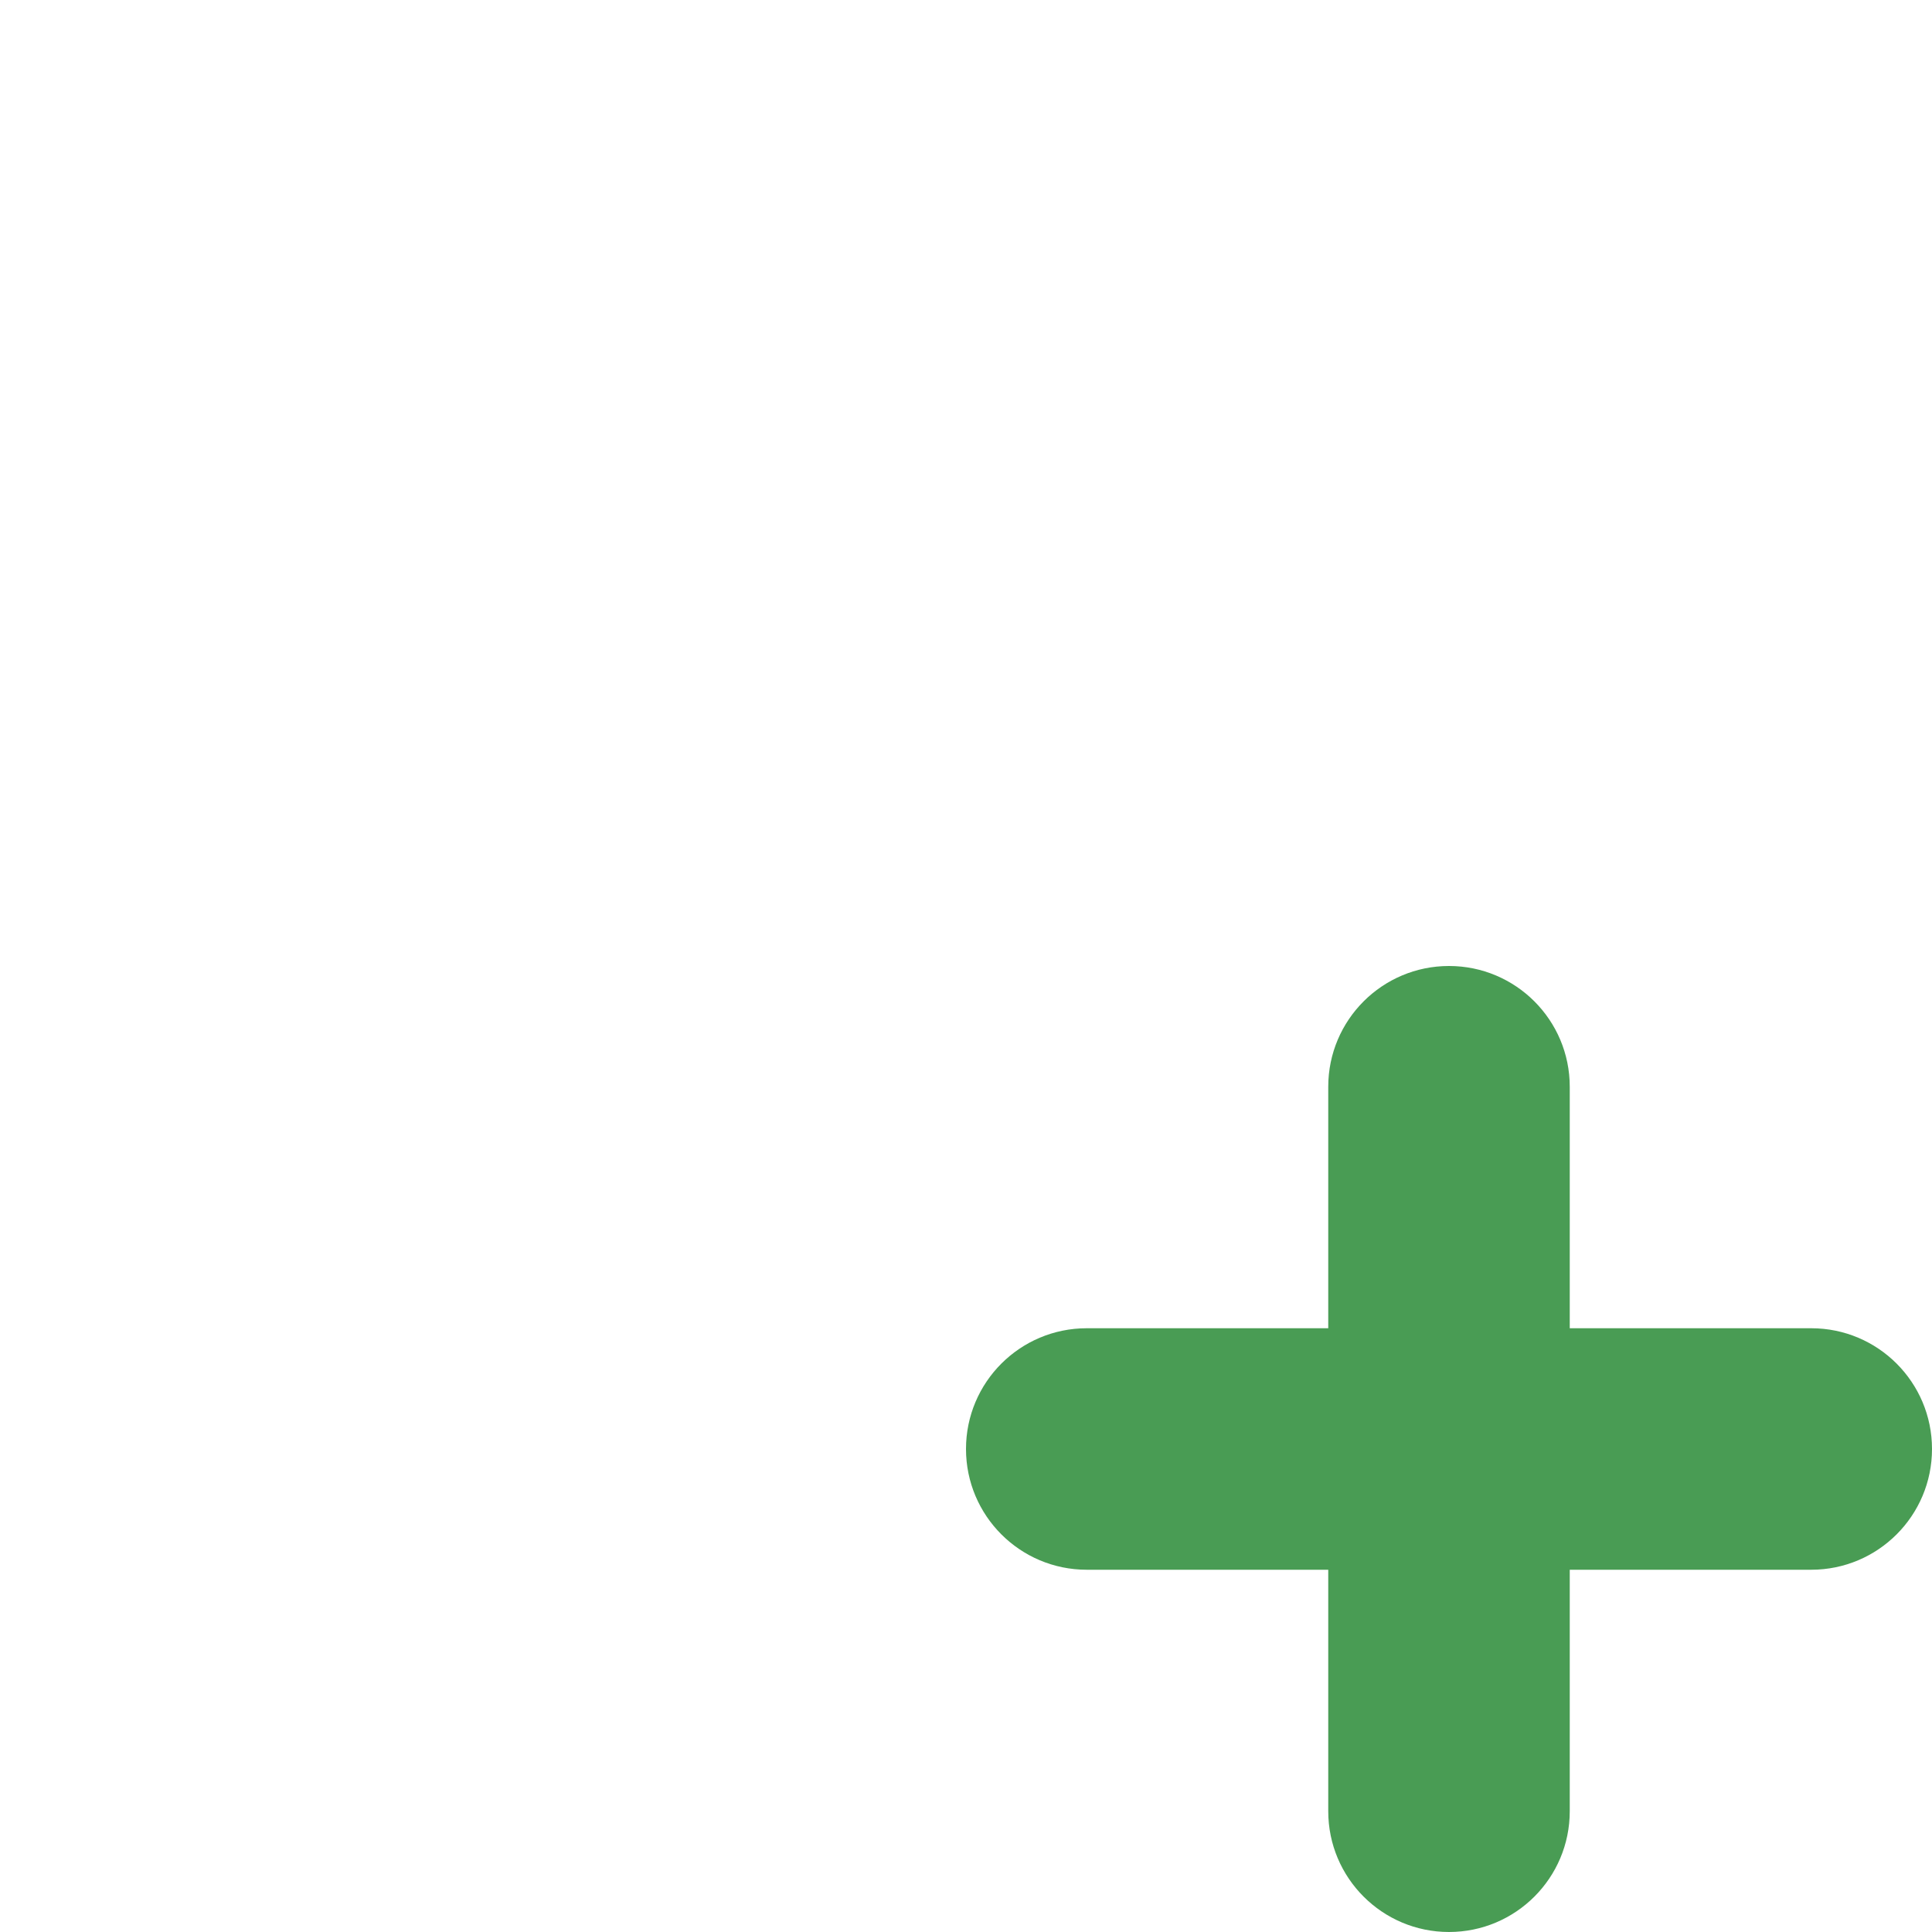
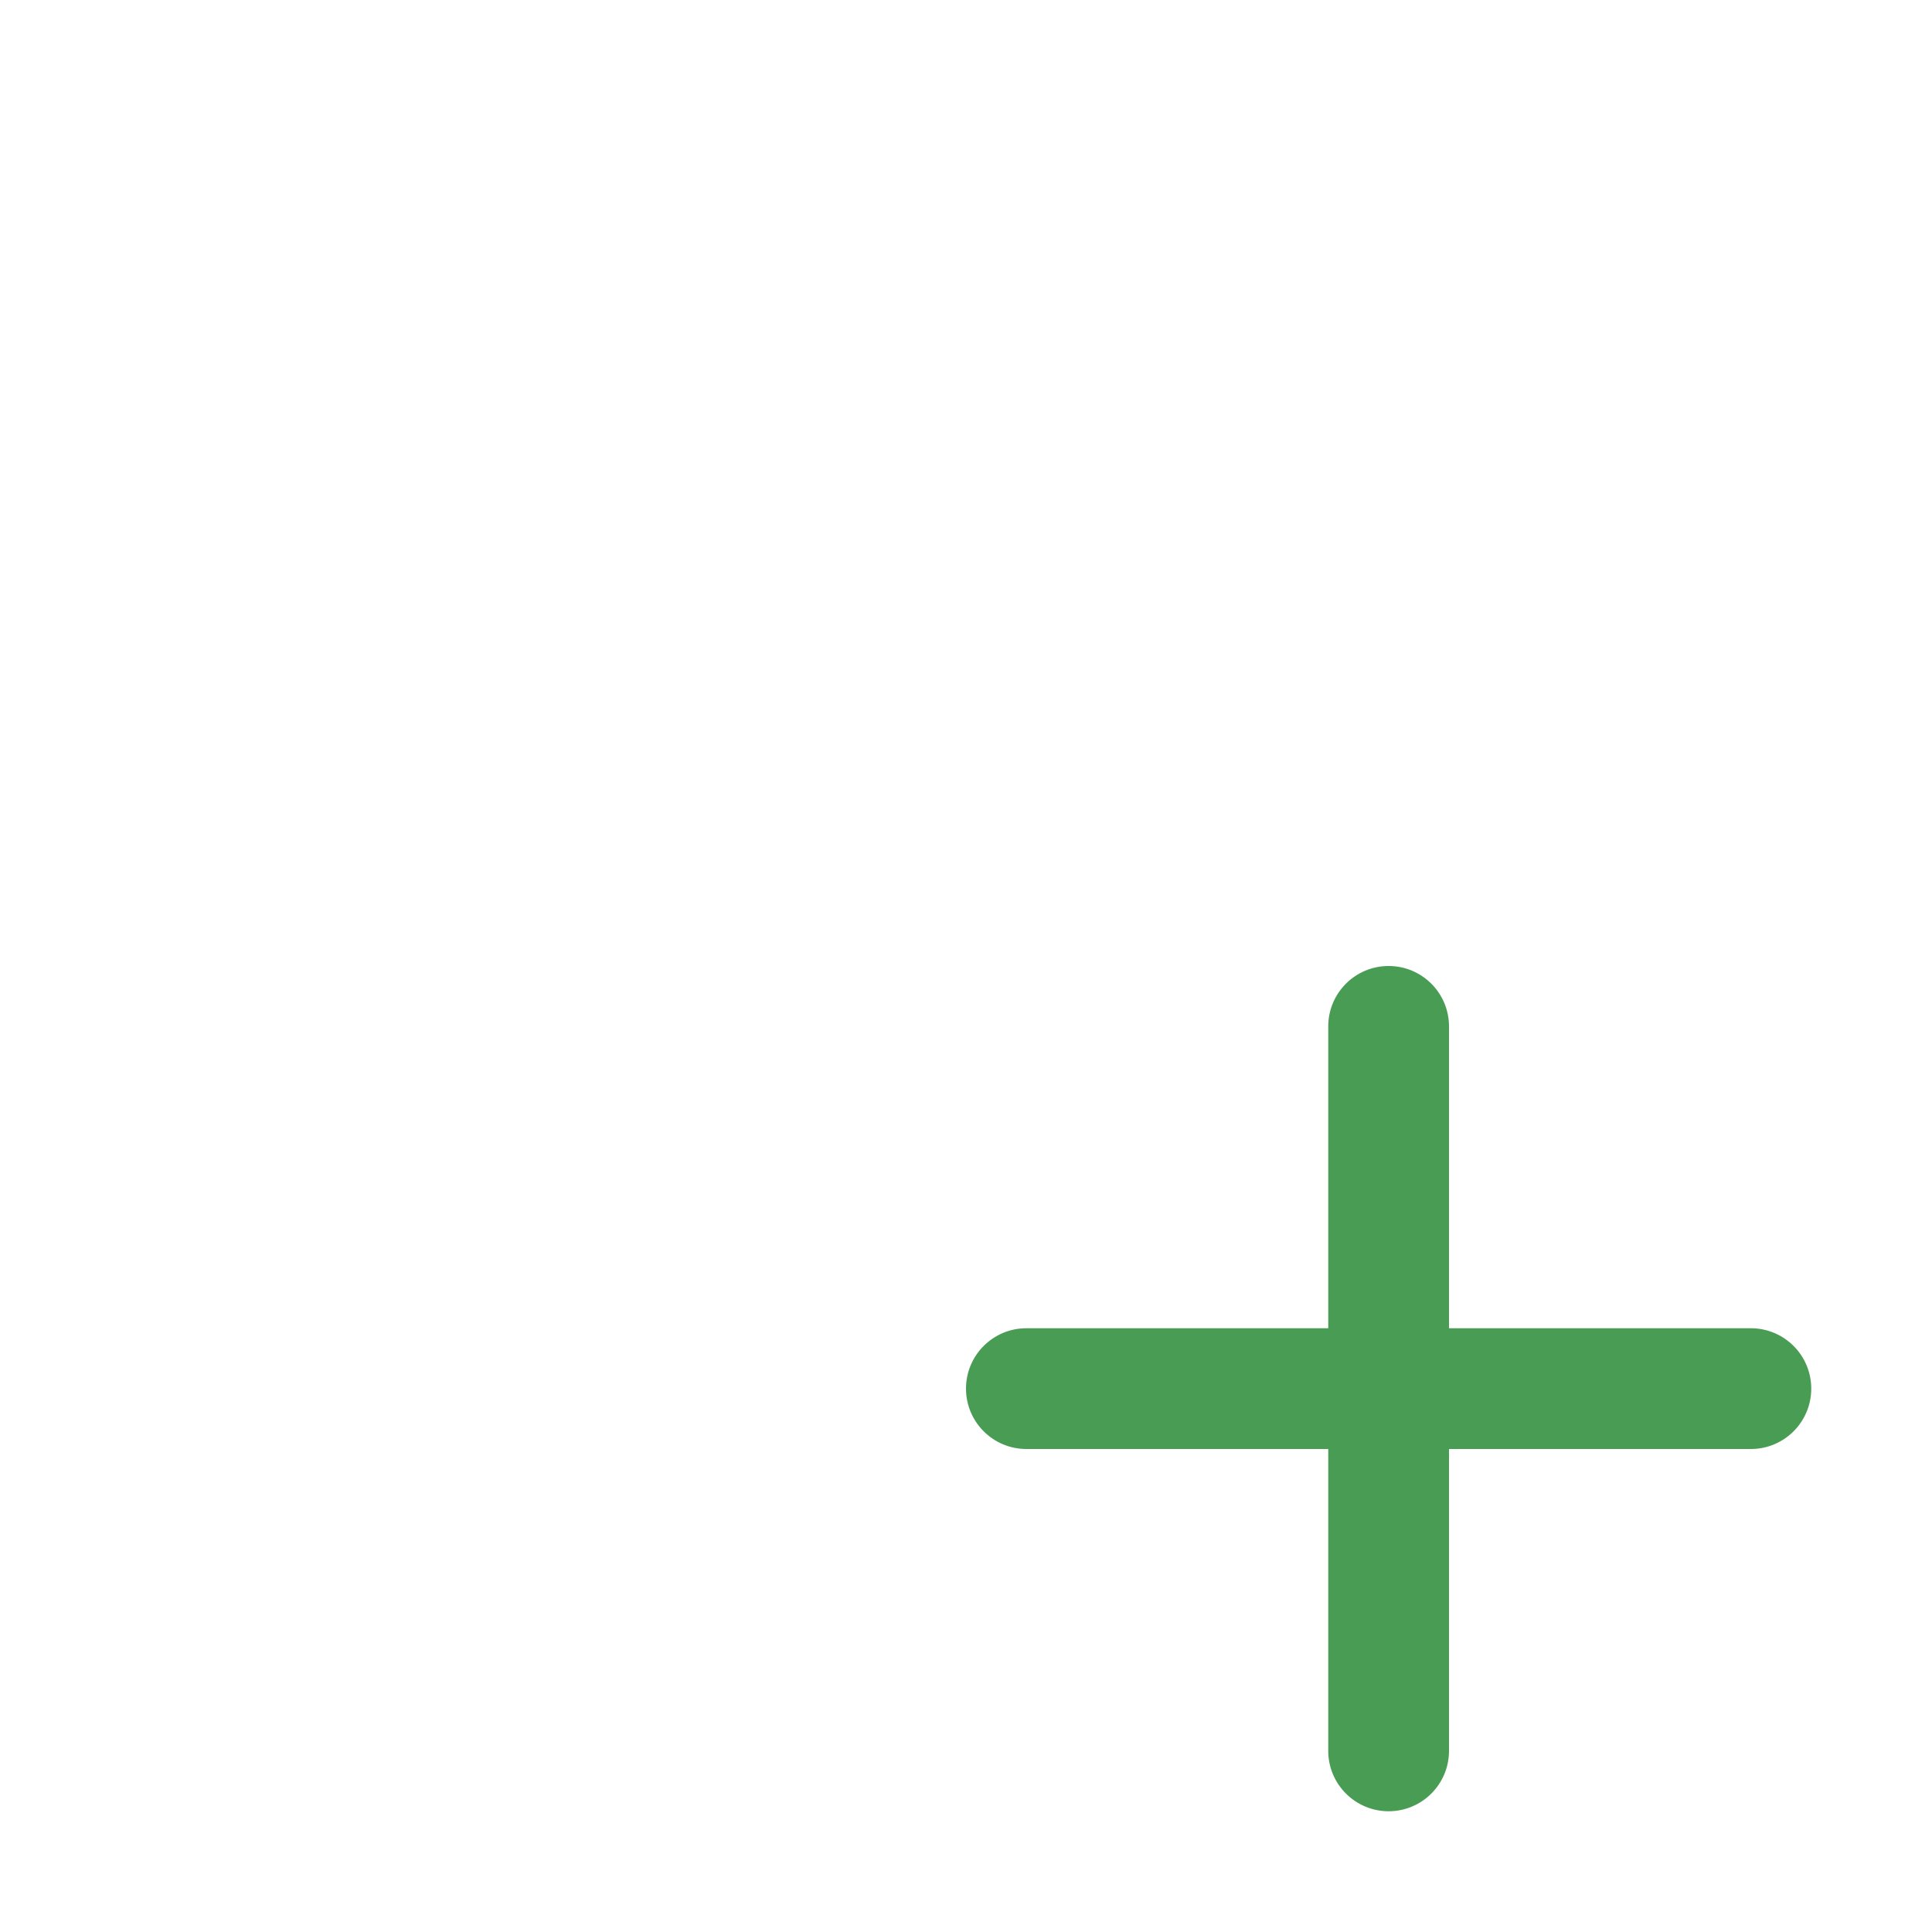
- <svg xmlns="http://www.w3.org/2000/svg" width="16" height="16" id="svg2" version="1.1" xml:space="preserve">
-   <defs id="defs4" />
-   <g id="layer1" style="display:inline" transform="translate(0,-1036.362)">
-     <path id="path1" style="baseline-shift:baseline;display:inline;overflow:visible;opacity:1;vector-effect:none;fill:#499c54;stroke-linecap:round;stroke-linejoin:round;enable-background:accumulate;stop-color:#000000;stop-opacity:1" d="m 12,1044.362 a 1,1 0 0 0 -1,1 v 2 H 9 a 1,1 0 0 0 -1,1 1,1 0 0 0 1,1 h 2 v 2 a 1,1 0 0 0 1,1 1,1 0 0 0 1,-1 v -2 h 2 a 1,1 0 0 0 1,-1 1,1 0 0 0 -1,-1 h -2 v -2 a 1,1 0 0 0 -1,-1 z" />
+ <svg xmlns="http://www.w3.org/2000/svg" xmlns:ns1="http://sodipodi.sourceforge.net/DTD/sodipodi-0.0.dtd" width="16" height="16" viewBox="0 0 16 16" version="1.1" id="svg-dual-tone-template">
+   <defs id="defs-tones">
+     </defs>
+   <ns1:namedview id="namedview-template" pagecolor="#ffffff" bordercolor="#0c0005" showgrid="true">
+     <ns1:guide id="guide-left" position="1,8" orientation="1,0" />
+     <ns1:guide id="guide-right" position="15,8" orientation="1,0" />
+     <ns1:guide id="guide-top" position="8,15" orientation="0,1" />
+     <ns1:guide id="guide-bottom" position="8,1" orientation="0,1" />
+   </ns1:namedview>
+   <g id="layer-icon" style="fill:none;stroke:#a8a8a8;stroke-width:1;stroke-linecap:round;stroke-linejoin:round">
+     <path id="path5" style="baseline-shift:baseline;display:inline;overflow:visible;vector-effect:none;fill:#499c54;stroke:none;paint-order:stroke fill markers;enable-background:accumulate;stop-color:#000000" d="M 11.5,8 A 0.5,0.5 0 0 0 11,8.5 V 11 H 8.5 A 0.5,0.5 0 0 0 8,11.5 0.5,0.5 0 0 0 8.5,12 H 11 v 2.5 A 0.5,0.5 0 0 0 11.5,15 0.5,0.5 0 0 0 12,14.5 V 12 h 2.5 A 0.5,0.5 0 0 0 15,11.5 0.5,0.5 0 0 0 14.5,11 H 12 V 8.5 A 0.5,0.5 0 0 0 11.5,8 Z" />
  </g>
</svg>
